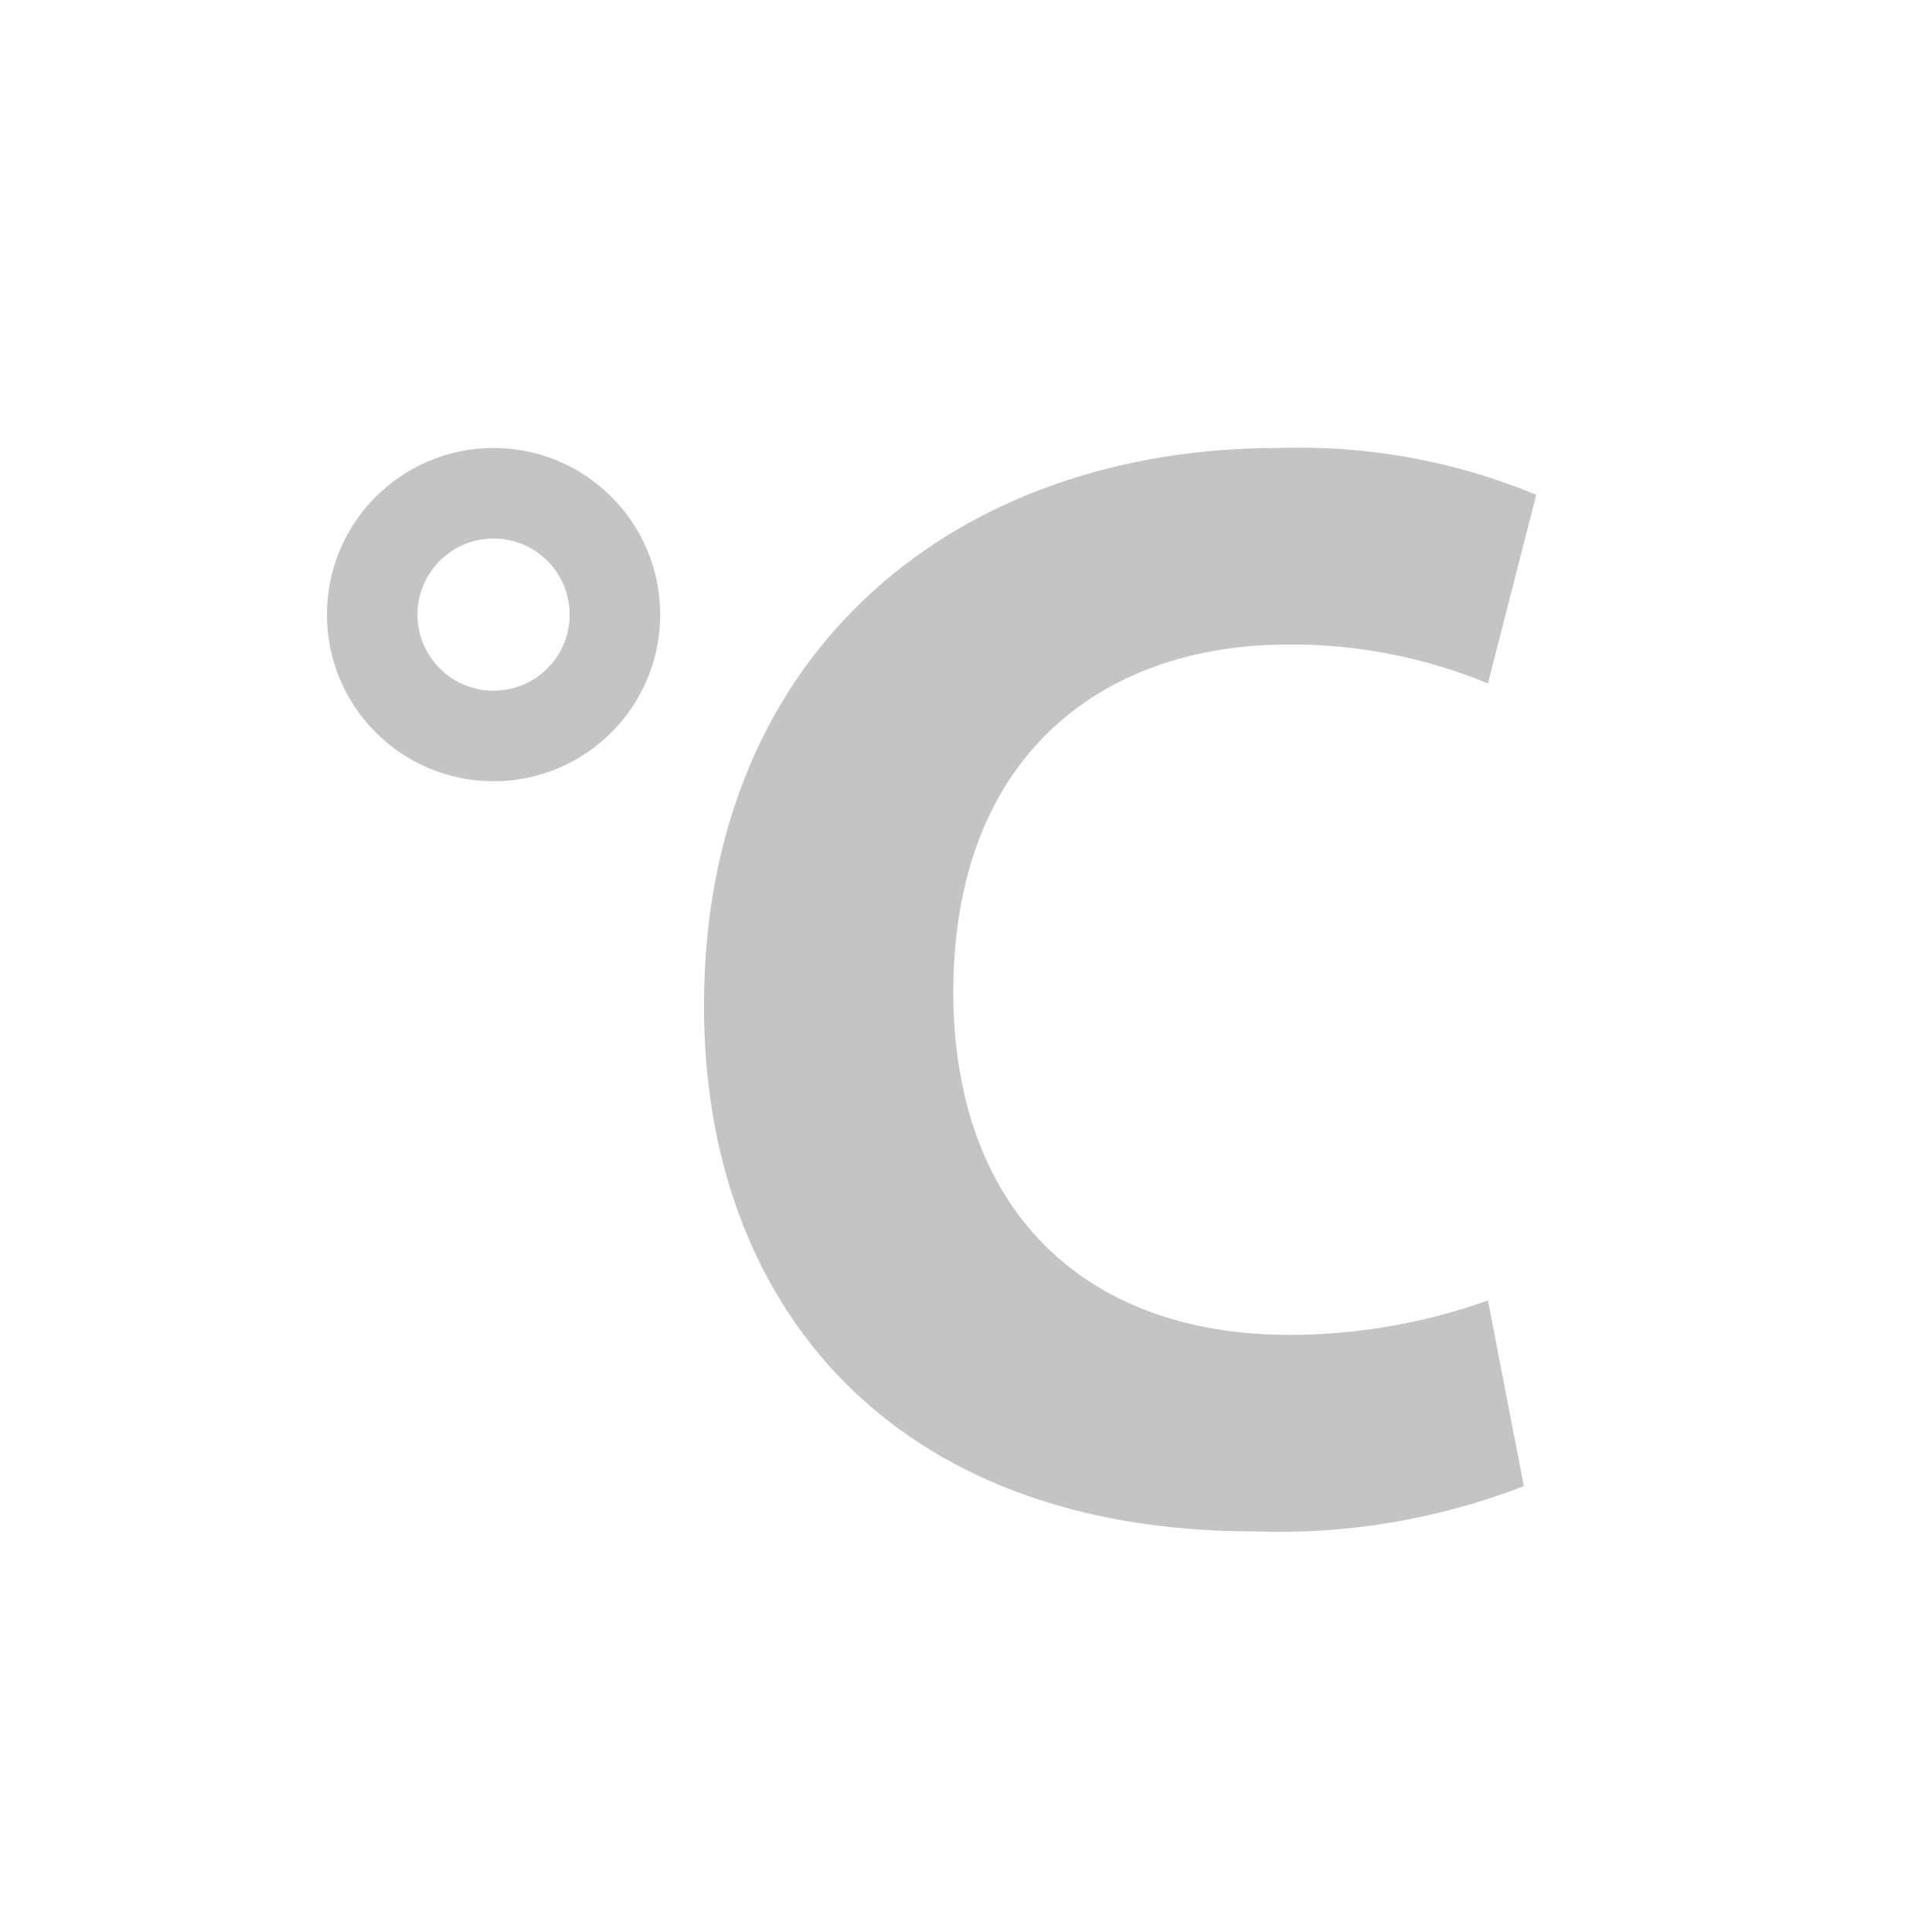
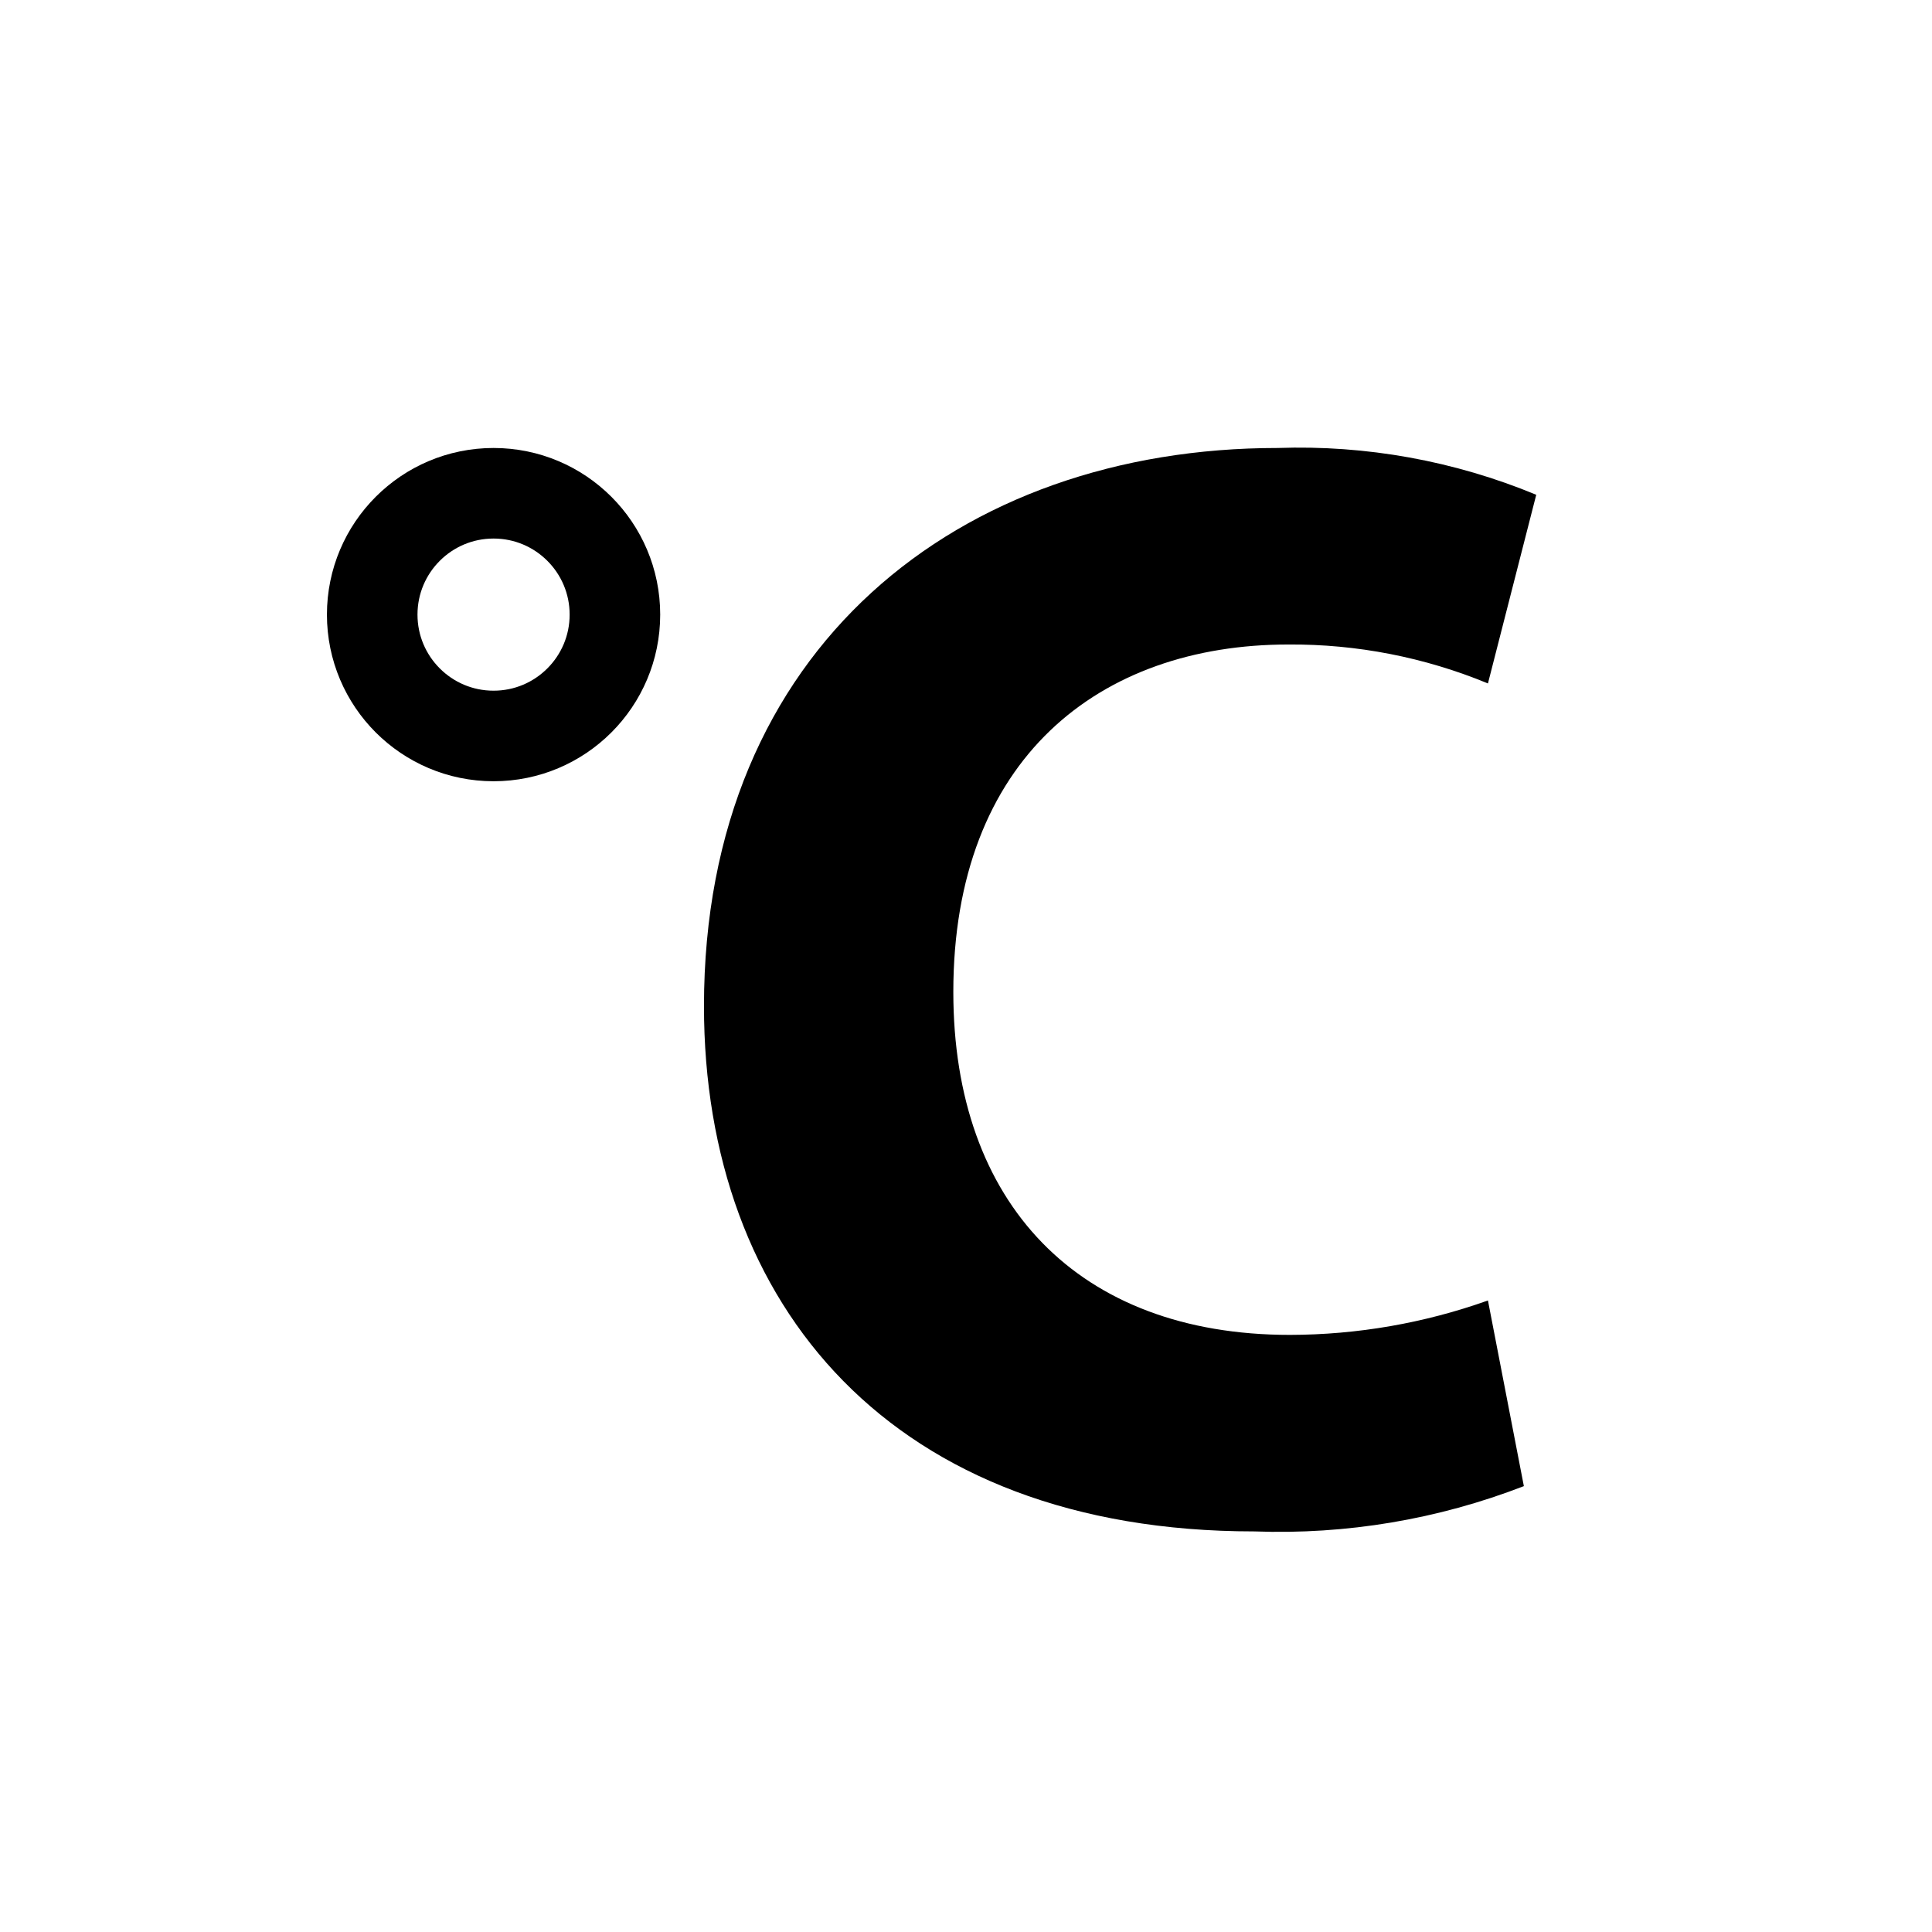
<svg xmlns="http://www.w3.org/2000/svg" data-name="Layer 1" id="Layer_1" viewBox="0 0 64 64">
  <defs>
-     <style>.cls-1{fill:#c4c4c4;}.cls-2{fill:none;stroke:#c4c4c4;stroke-miterlimit:10;stroke-width:3px;}</style>
+     <style>.cls-1cel{fill:currentColor;}.cls-2cel{fill:none;stroke:currentColor;stroke-miterlimit:10;stroke-width:3px;}</style>
  </defs>
-   <path class="cls-1" d="M50.48,49.23a22.44,22.44,0,0,1-8.93,1.5c-12,0-18.23-7.49-18.23-17.4,0-11.88,8.47-18.49,19-18.49a20.52,20.52,0,0,1,8.57,1.55l-1.6,6.25a17,17,0,0,0-6.61-1.29c-6.25,0-11.1,3.77-11.1,11.51,0,7,4.13,11.36,11.15,11.36a19.65,19.65,0,0,0,6.56-1.14Z" />
-   <circle class="cls-2" cx="16.35" cy="20.36" r="4.02" />
+   <path class="cls-1cel" d="M50.48,49.23a22.44,22.44,0,0,1-8.93,1.5c-12,0-18.23-7.49-18.23-17.4,0-11.88,8.47-18.49,19-18.49a20.52,20.52,0,0,1,8.57,1.55l-1.6,6.25a17,17,0,0,0-6.61-1.29c-6.25,0-11.1,3.77-11.1,11.51,0,7,4.13,11.36,11.15,11.36a19.65,19.65,0,0,0,6.56-1.14Z" />
+   <circle class="cls-2cel" cx="16.35" cy="20.36" r="4.02" />
</svg>
